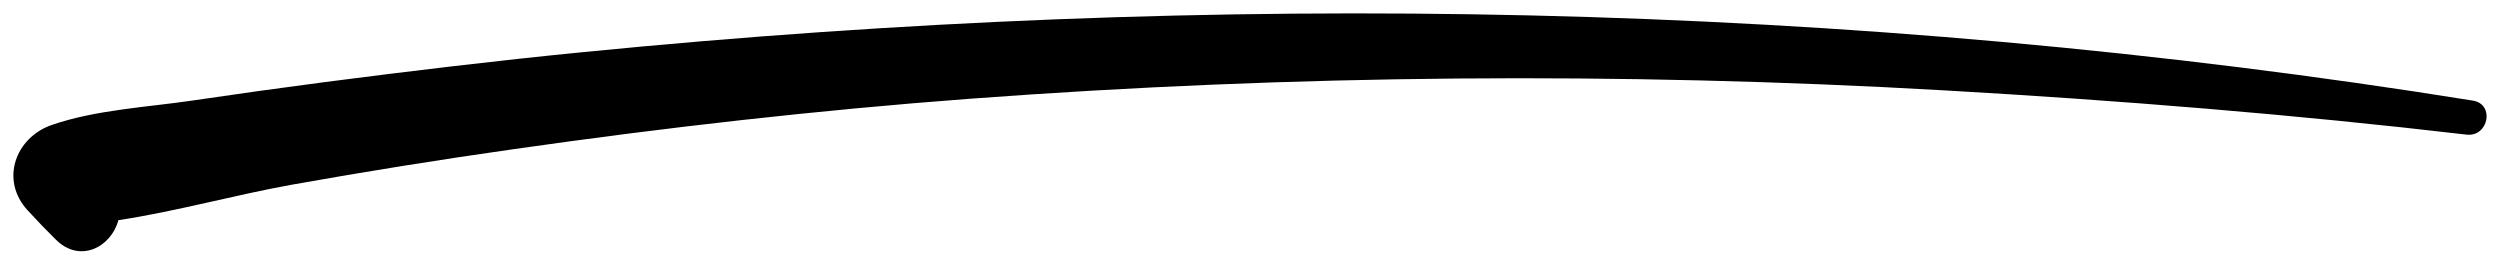
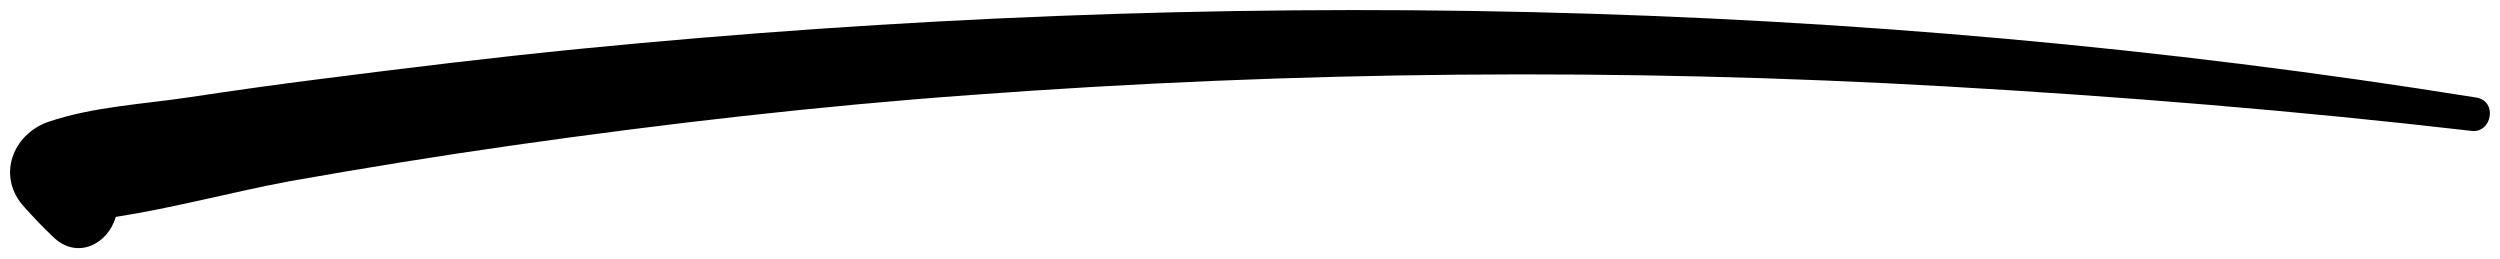
- <svg xmlns="http://www.w3.org/2000/svg" fill="currentColor" aria-hidden="true" viewBox="1.225 168.565 373.248 39.508">
-   <path d="M370.422 183.586c-93.192-14.973-188.192-16.531-282.059-7.246-12.945 1.273-25.86 2.824-38.758 4.496-6.496.848-12.972 1.75-19.449 2.71-6.914 1.028-14.554 1.392-21.172 3.665-5.468 1.871-7.793 8.254-3.625 12.762a112 112 0 0 0 4.118 4.28c3.617 3.712 8.351 1.227 9.418-2.815 8.69-1.32 17.453-3.786 25.945-5.305a939 939 0 0 1 33.148-5.309c22.625-3.234 45.36-5.82 68.149-7.523a1106 1106 0 0 1 145.34-1.246c26.07 1.492 52.066 3.574 78.003 6.61 3.27.382 4.258-4.548.942-5.08m0 0" />
+ <svg xmlns="http://www.w3.org/2000/svg" fill="currentColor" aria-hidden="true" viewBox="2.324 225.437 496.313 51.257">
+   <path d="M493.9 244.8c-124.3-20-250.9-22-376.1-9.7-17.3 1.7-34.5 3.8-51.7 6-8.7 1.1-17.3 2.3-25.9 3.6-9.2 1.4-19.4 1.9-28.2 4.9-7.3 2.5-10.4 11-4.8 17 1.8 2 3.6 3.9 5.5 5.7 4.8 4.9 11.1 1.6 12.6-3.8 11.6-1.8 23.3-5 34.6-7.1 14.7-2.6 29.4-5 44.2-7.1 30.2-4.3 60.5-7.8 90.9-10 64.5-4.8 129.2-5.4 193.8-1.7 34.8 2 69.4 4.8 104 8.8 4.2.7 5.5-5.9 1.1-6.6" />
</svg>
